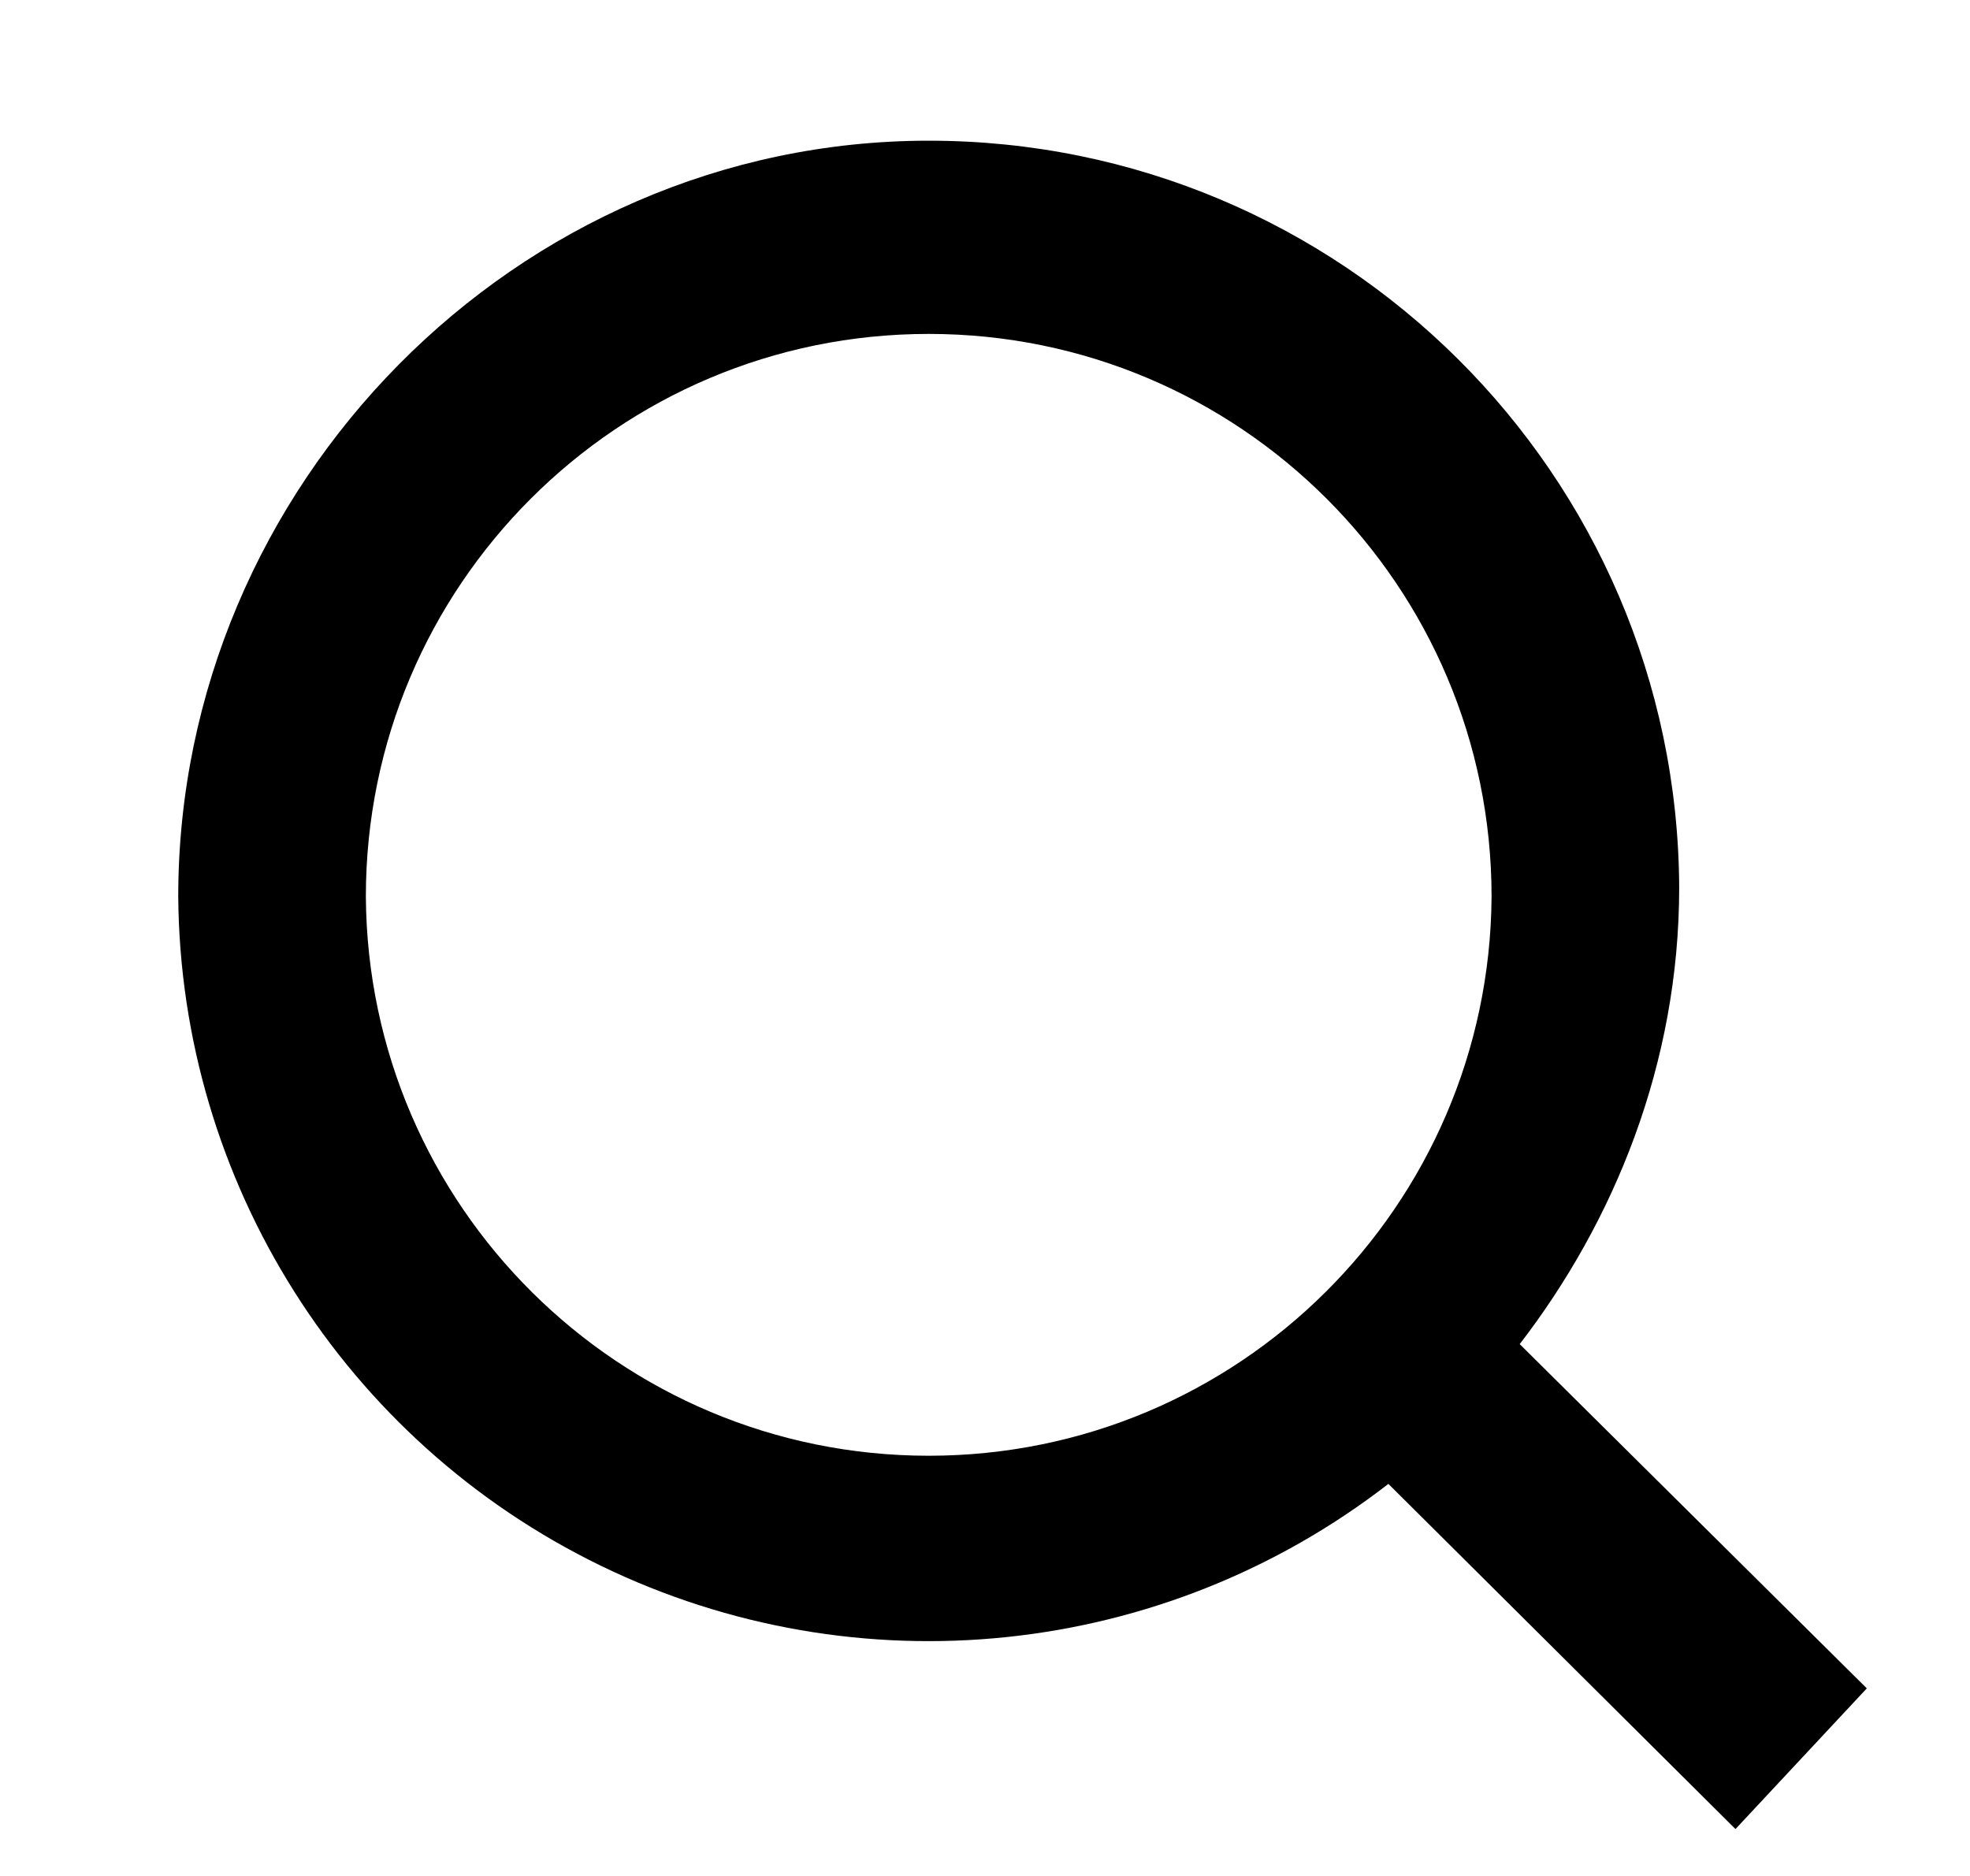
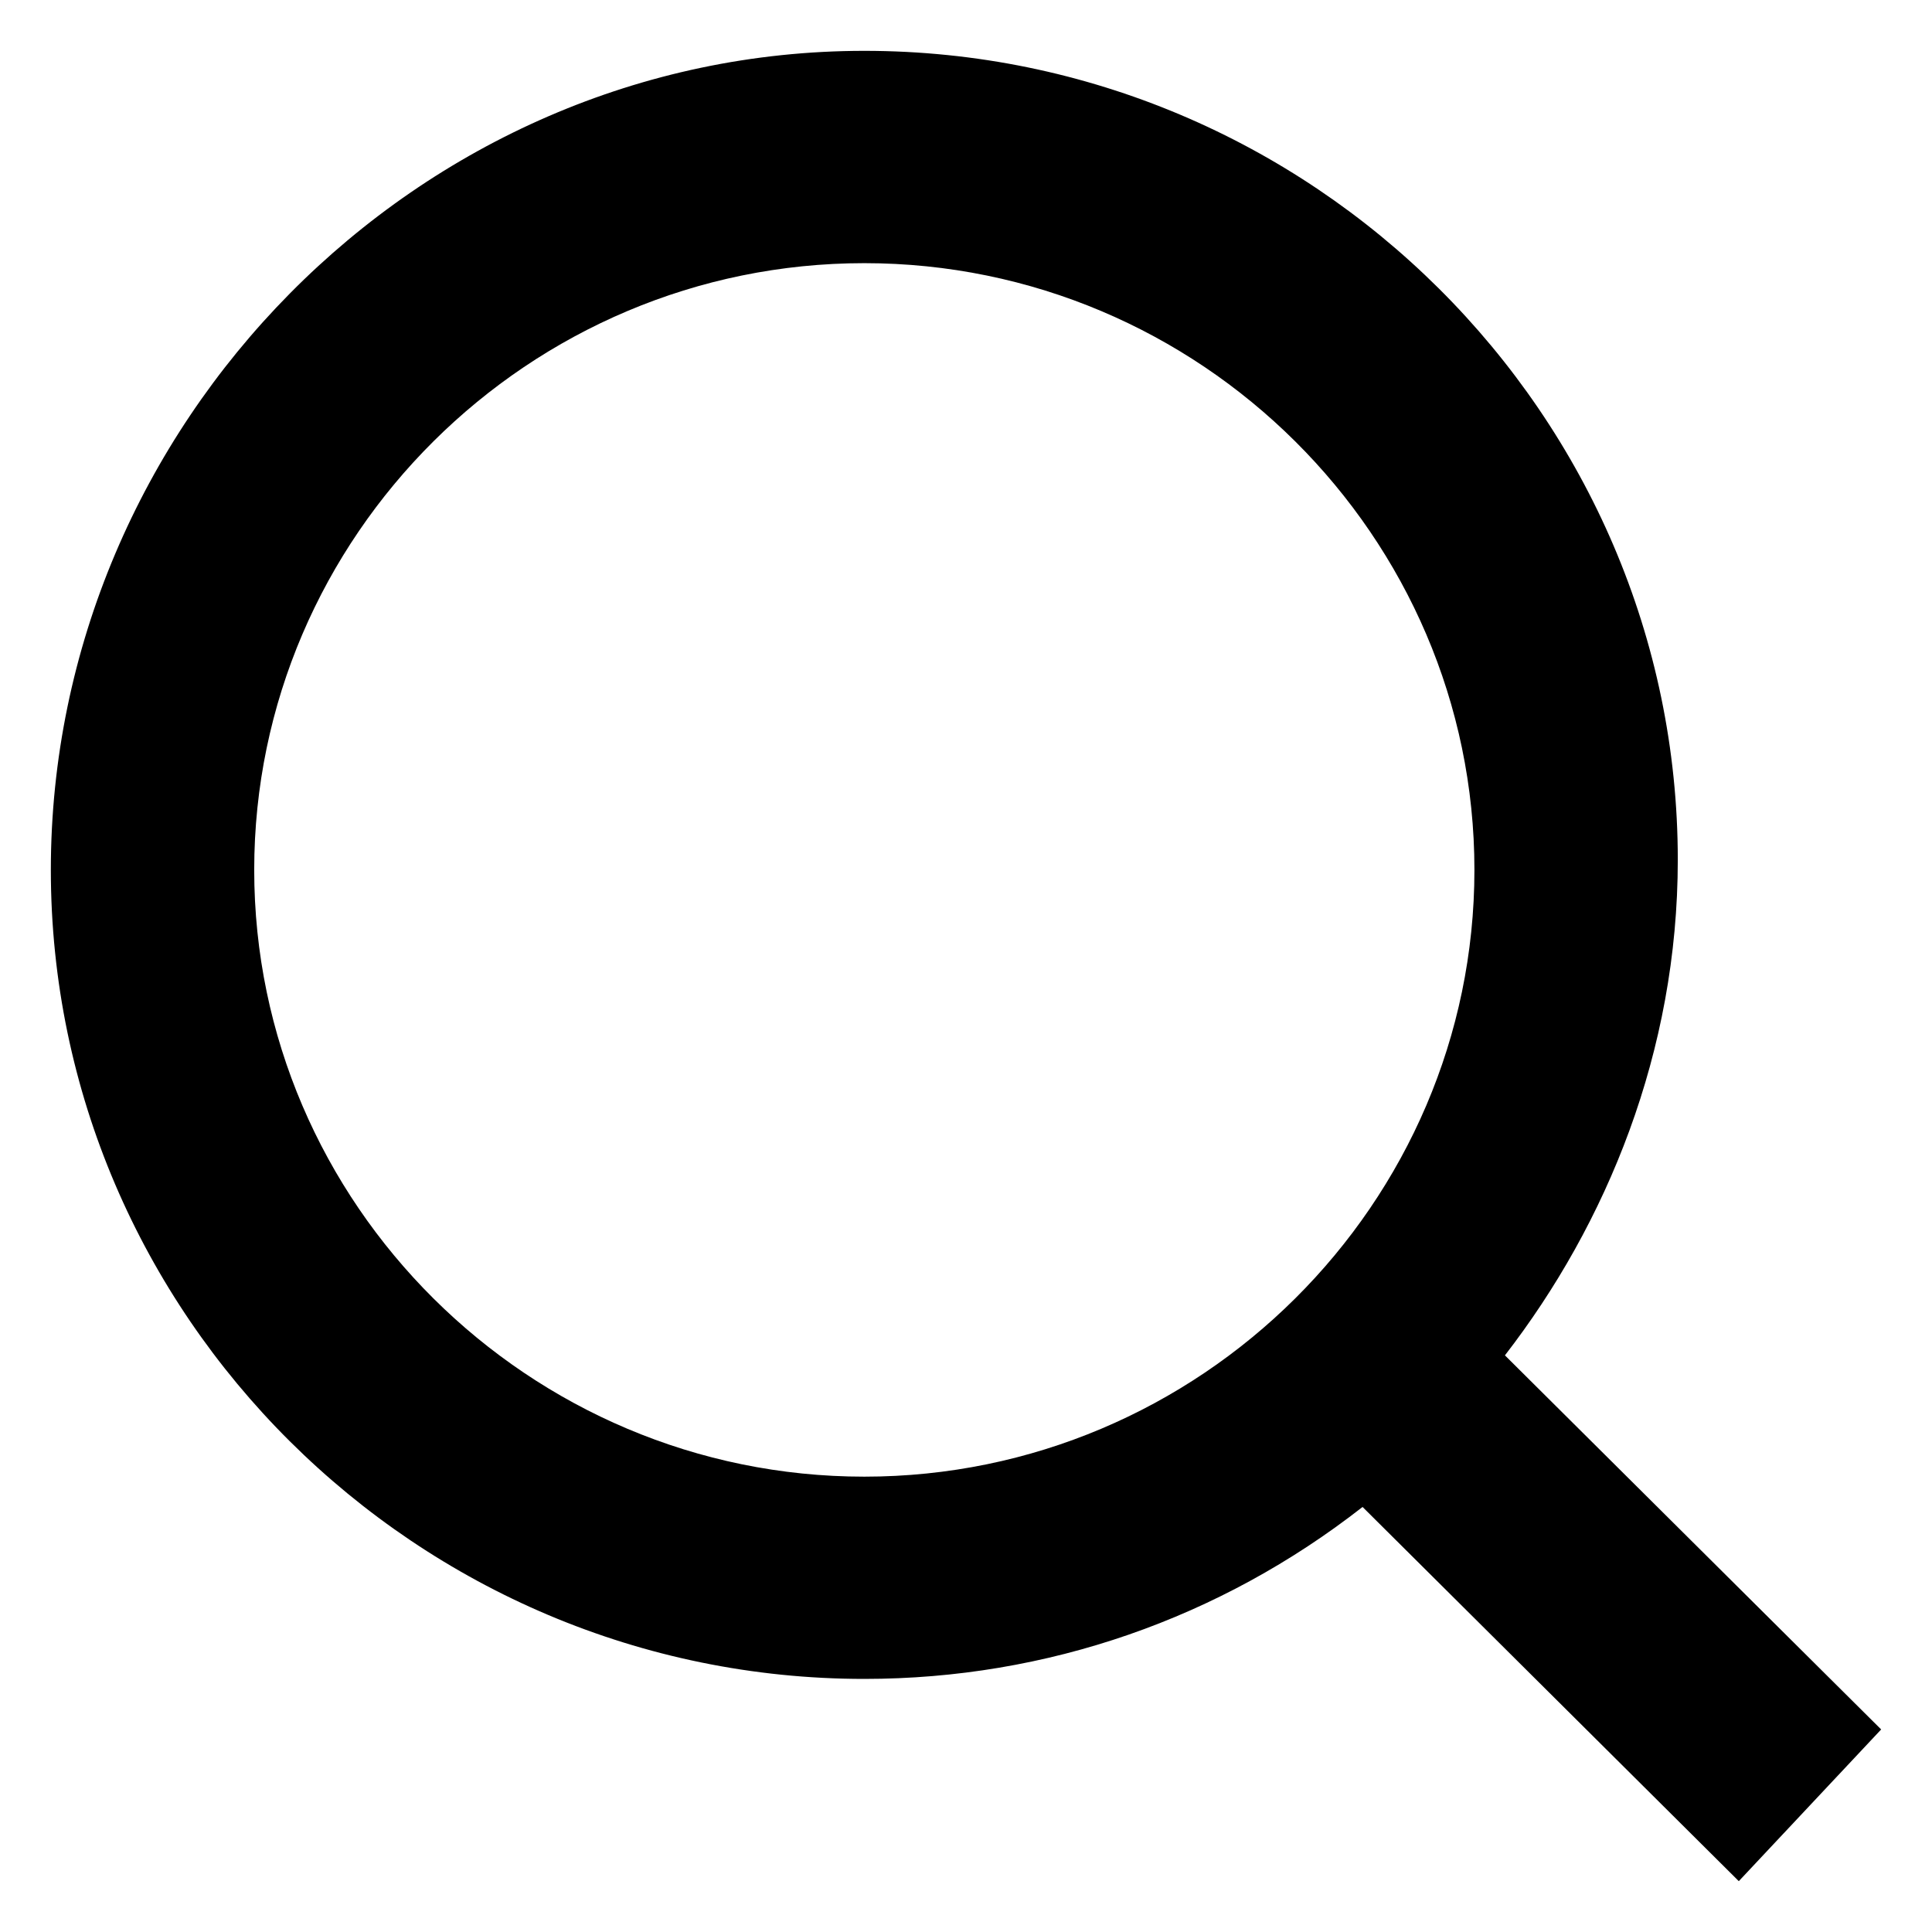
- <svg xmlns="http://www.w3.org/2000/svg" width="21" height="20" fill="none">
-   <path fill="#000" d="m19.9 18-3.7-3.67c1-1.3 1.7-2.98 1.7-4.87a8 8 0 0 0-8-7.96c-4.4 0-8 3.68-8 8.06a8 8 0 0 0 12.9 6.26l3.7 3.68 1.4-1.5Zm-10-2.48a6 6 0 0 1-6-5.96 6 6 0 0 1 12 0 6 6 0 0 1-6 5.96Z" />
+ <svg xmlns="http://www.w3.org/2000/svg" width="19" height="19" viewBox="0 0 19 19" fill="none">
+   <path d="M18.5 17.008L14.8 13.329C15.8 12.036 16.5 10.345 16.5 8.456C16.5 4.08 12.9 0.5 8.5 0.5C4.1 0.5 0.5 4.18 0.5 8.555C0.5 12.931 4.1 16.511 8.5 16.511C10.3 16.511 12 15.914 13.4 14.82L17.1 18.5L18.5 17.008ZM8.5 14.522C5.2 14.522 2.5 11.837 2.5 8.555C2.5 5.273 5.2 2.588 8.5 2.588C11.8 2.588 14.5 5.273 14.5 8.555C14.5 11.837 11.8 14.522 8.5 14.522Z" fill="black" />
</svg>
